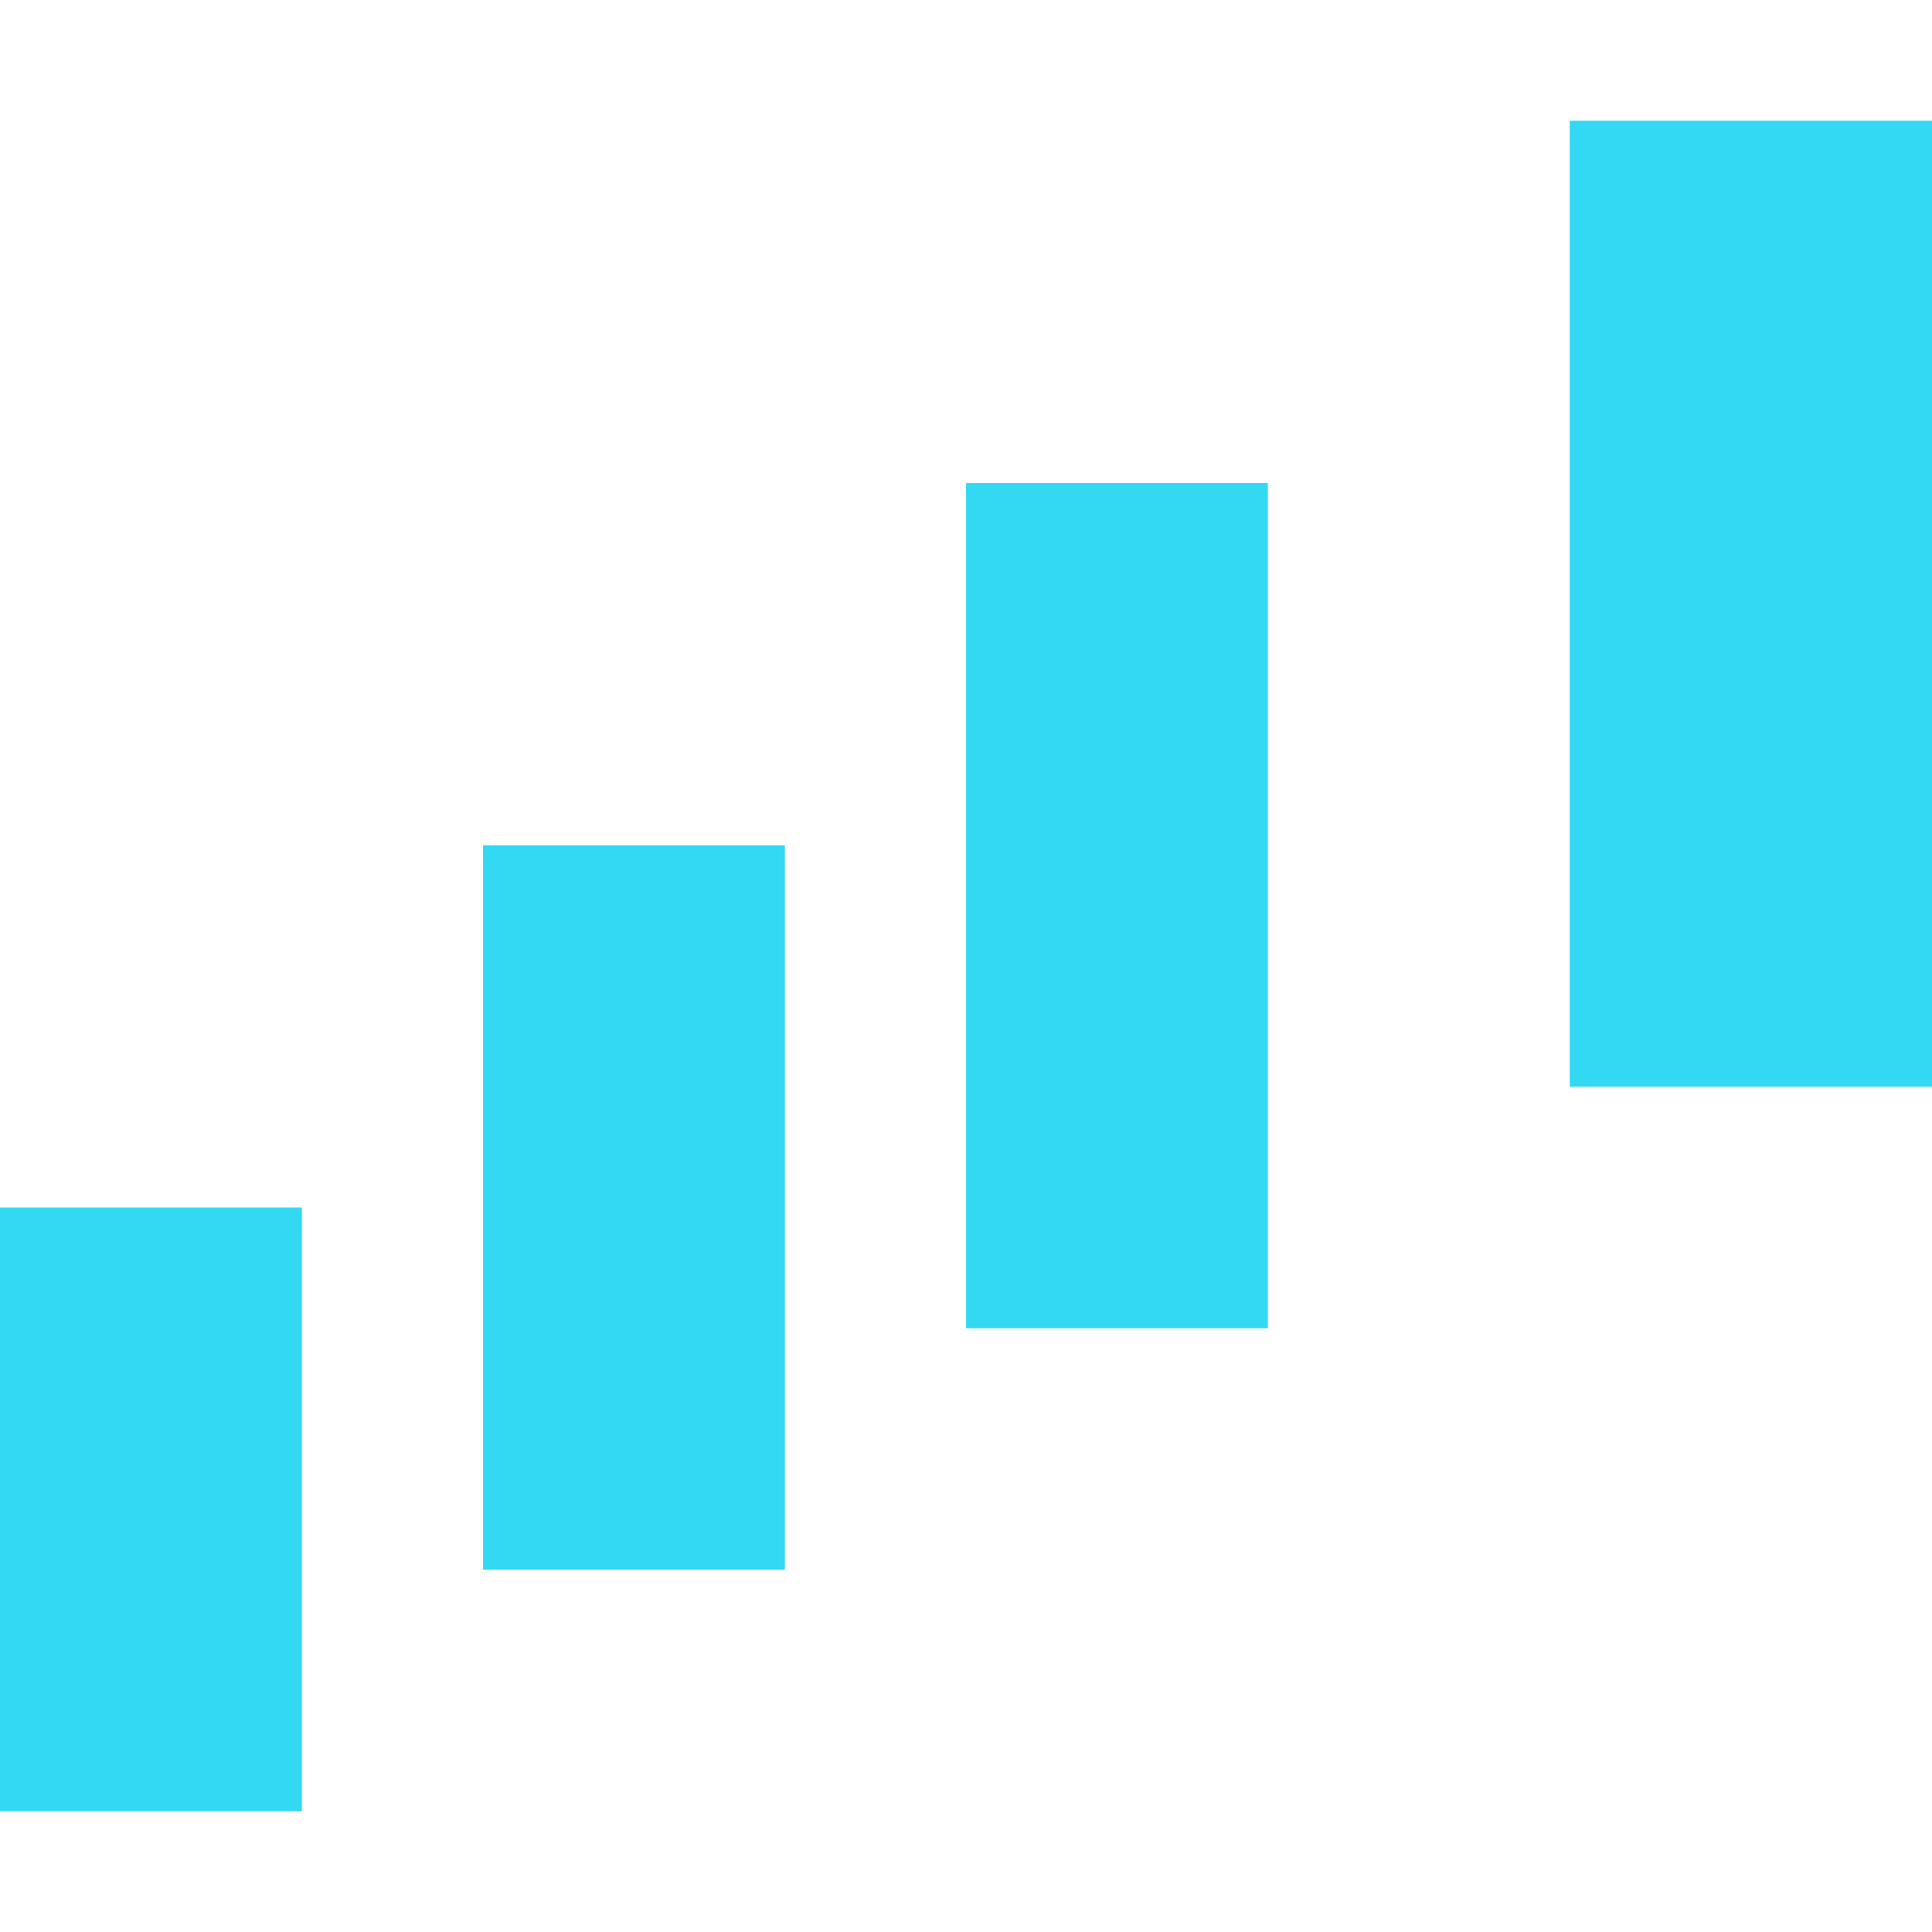
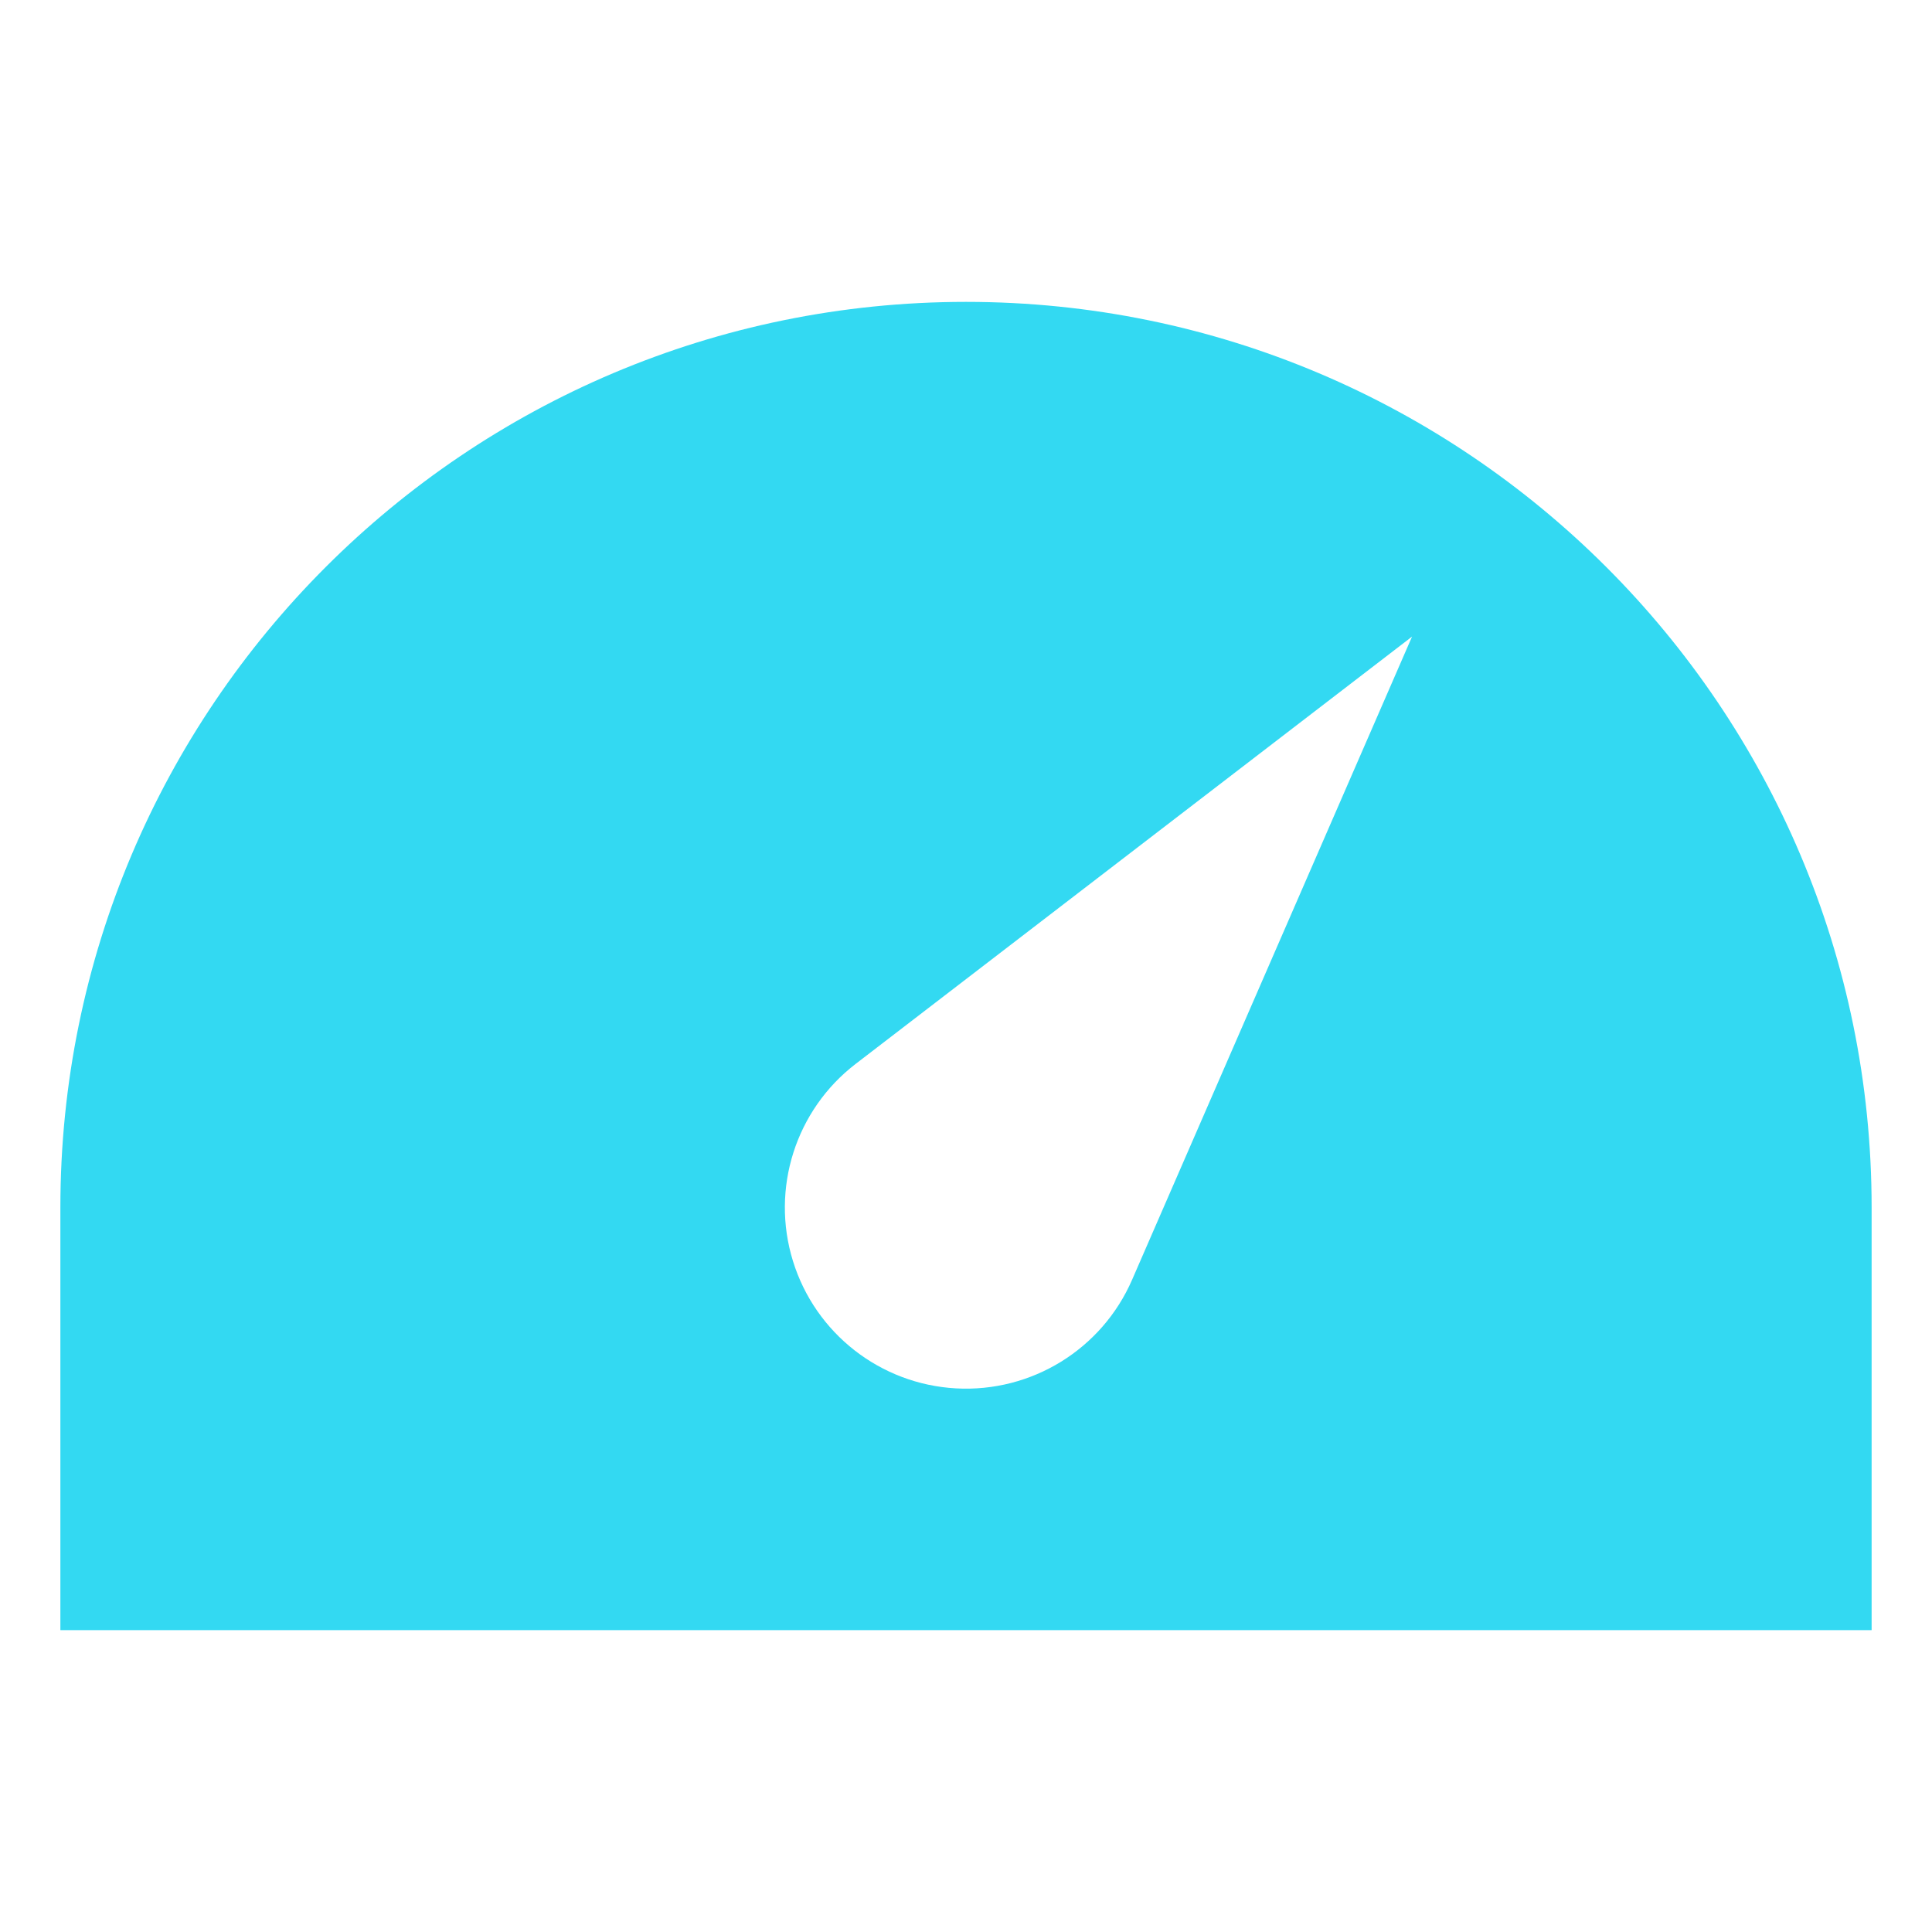
<svg xmlns="http://www.w3.org/2000/svg" viewBox="0 0 32 32" width="32" height="32" role="img" aria-label="OpenDash">
-   <g fill="#33D9F2">
-     <rect x="0" y="20" width="5" height="10" />
-     <rect x="8" y="14" width="5" height="12" />
-     <rect x="16" y="8" width="5" height="14" />
-     <rect x="26" y="2" width="6" height="16" />
-   </g>
+   <path fill="#33D9F2" fill-rule="evenodd" d="M1,27 L1,20 A15,15 0 0 1 31,20 L31,27 Z M14.173,17.621 L23.388,10.544 L18.751,21.197 A3,3 0 1 1 14.173,17.621 Z" />
</svg>
